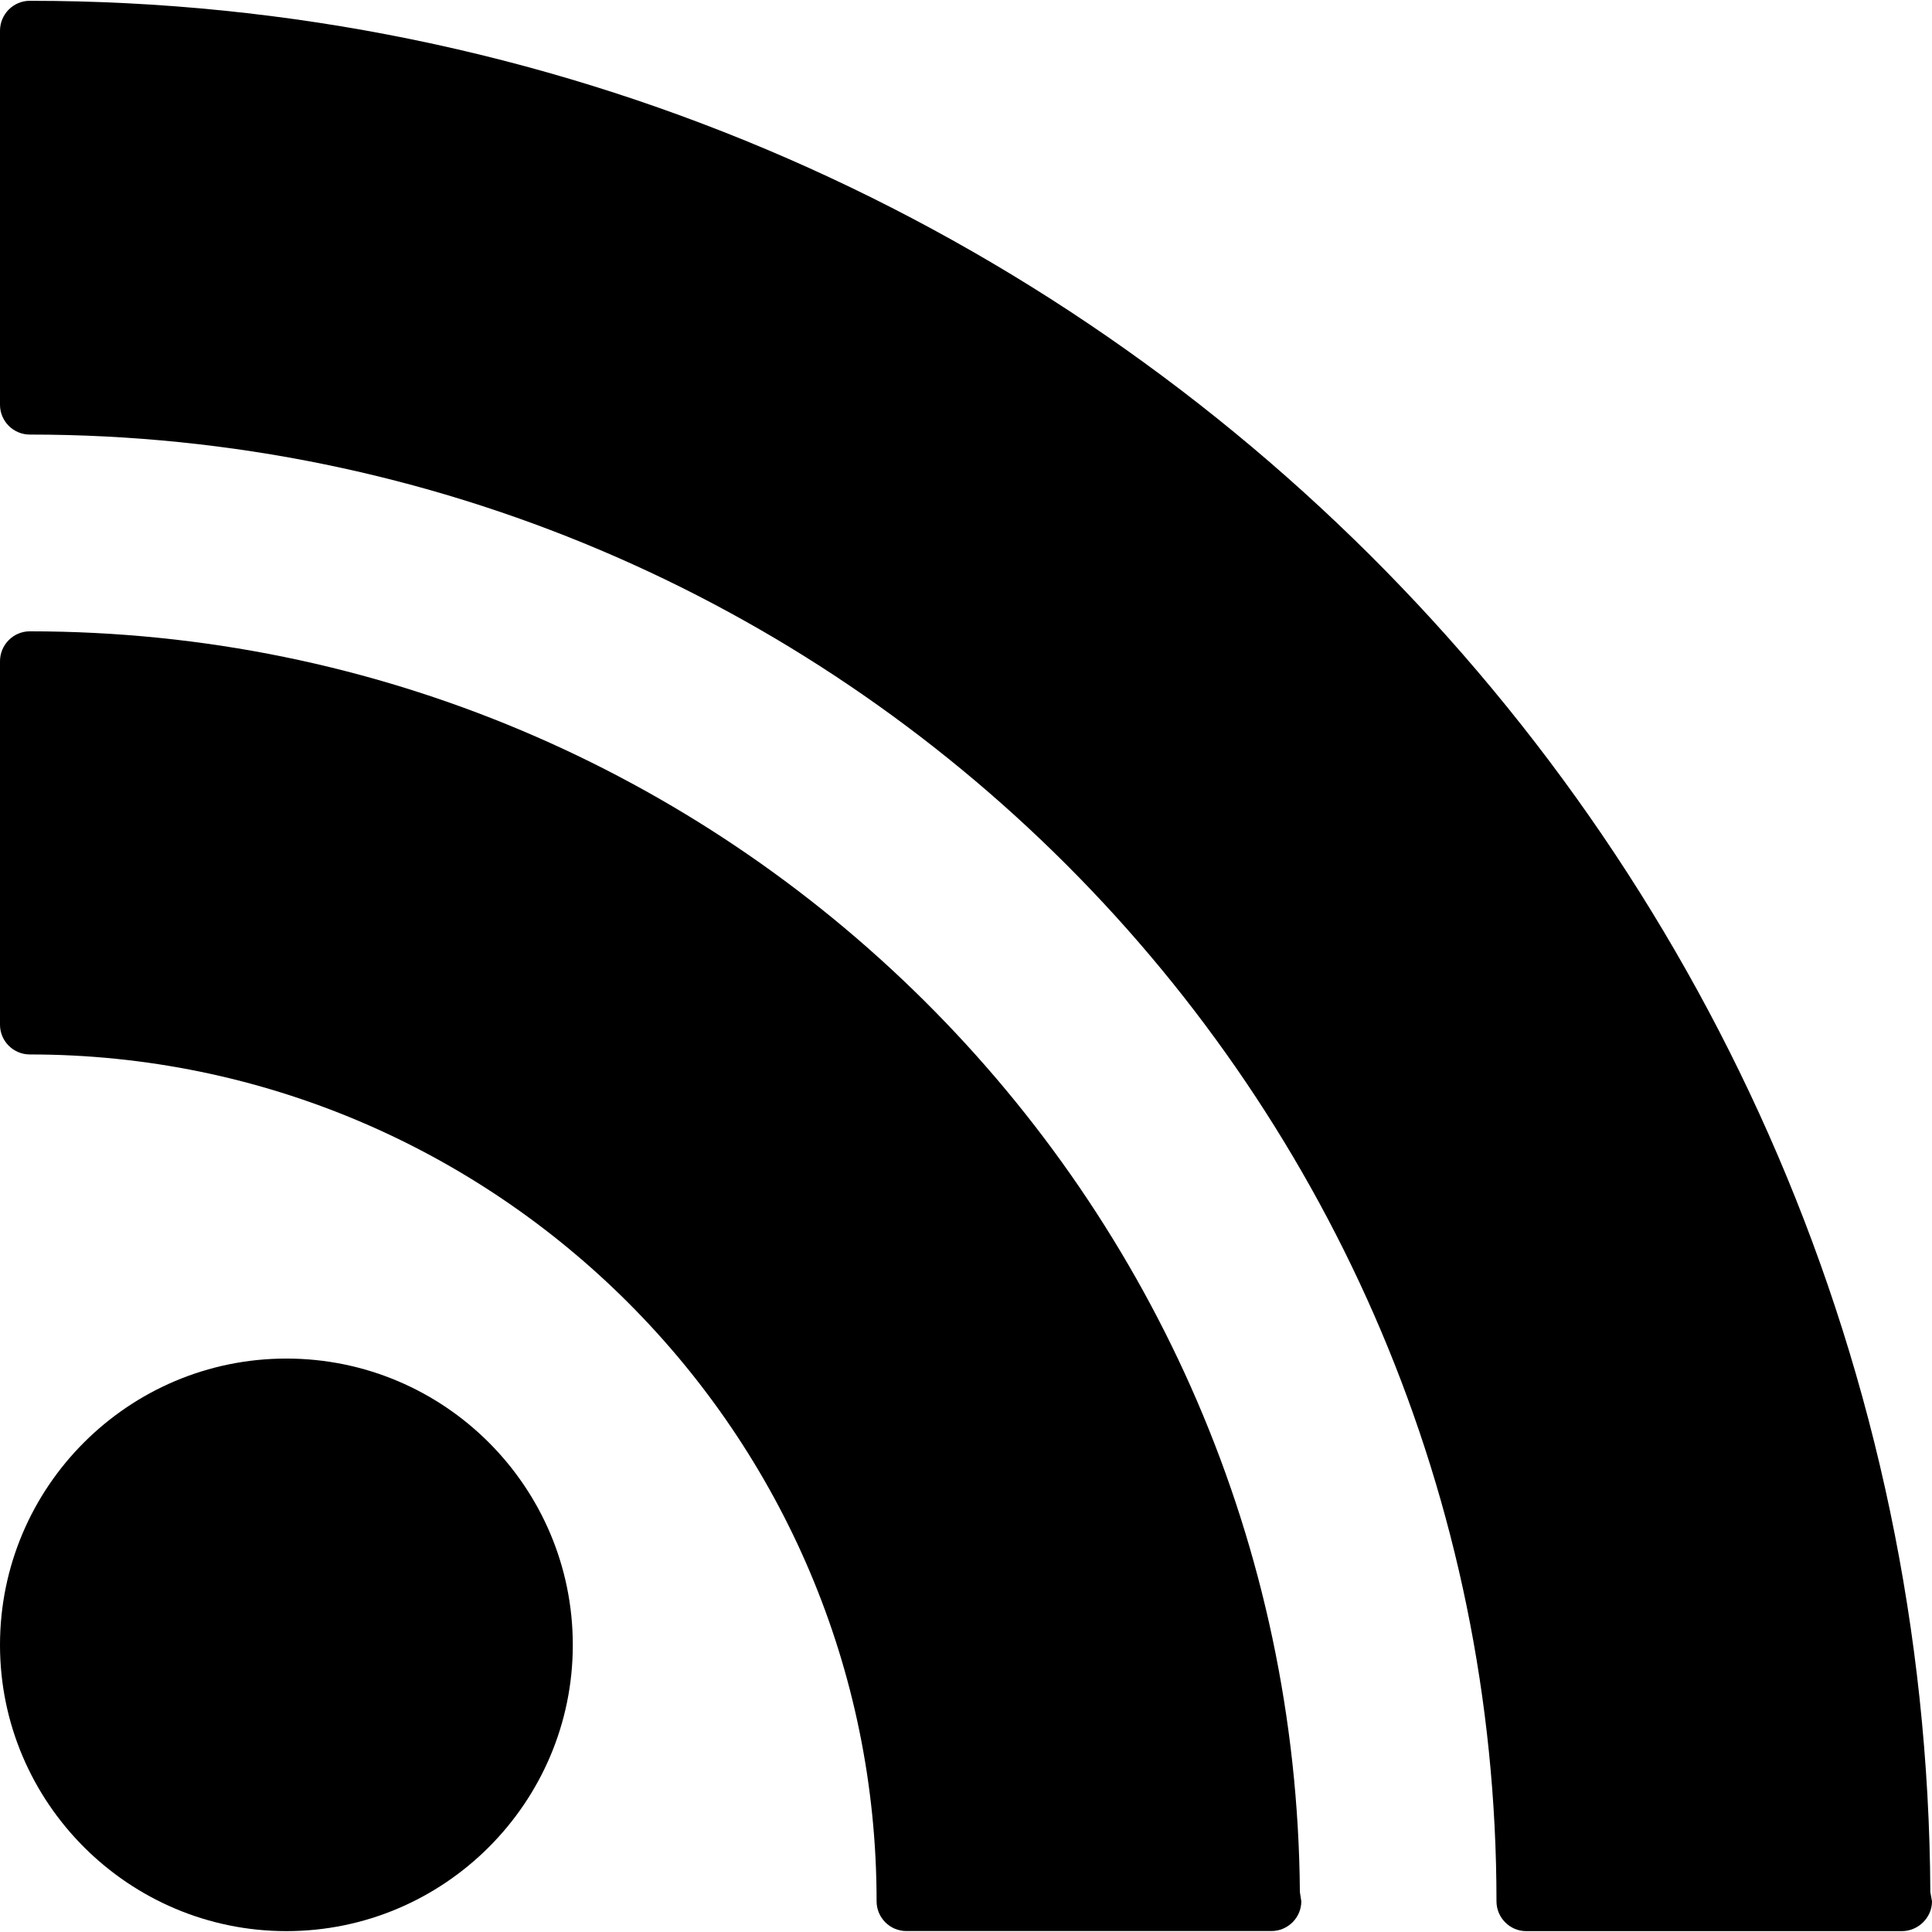
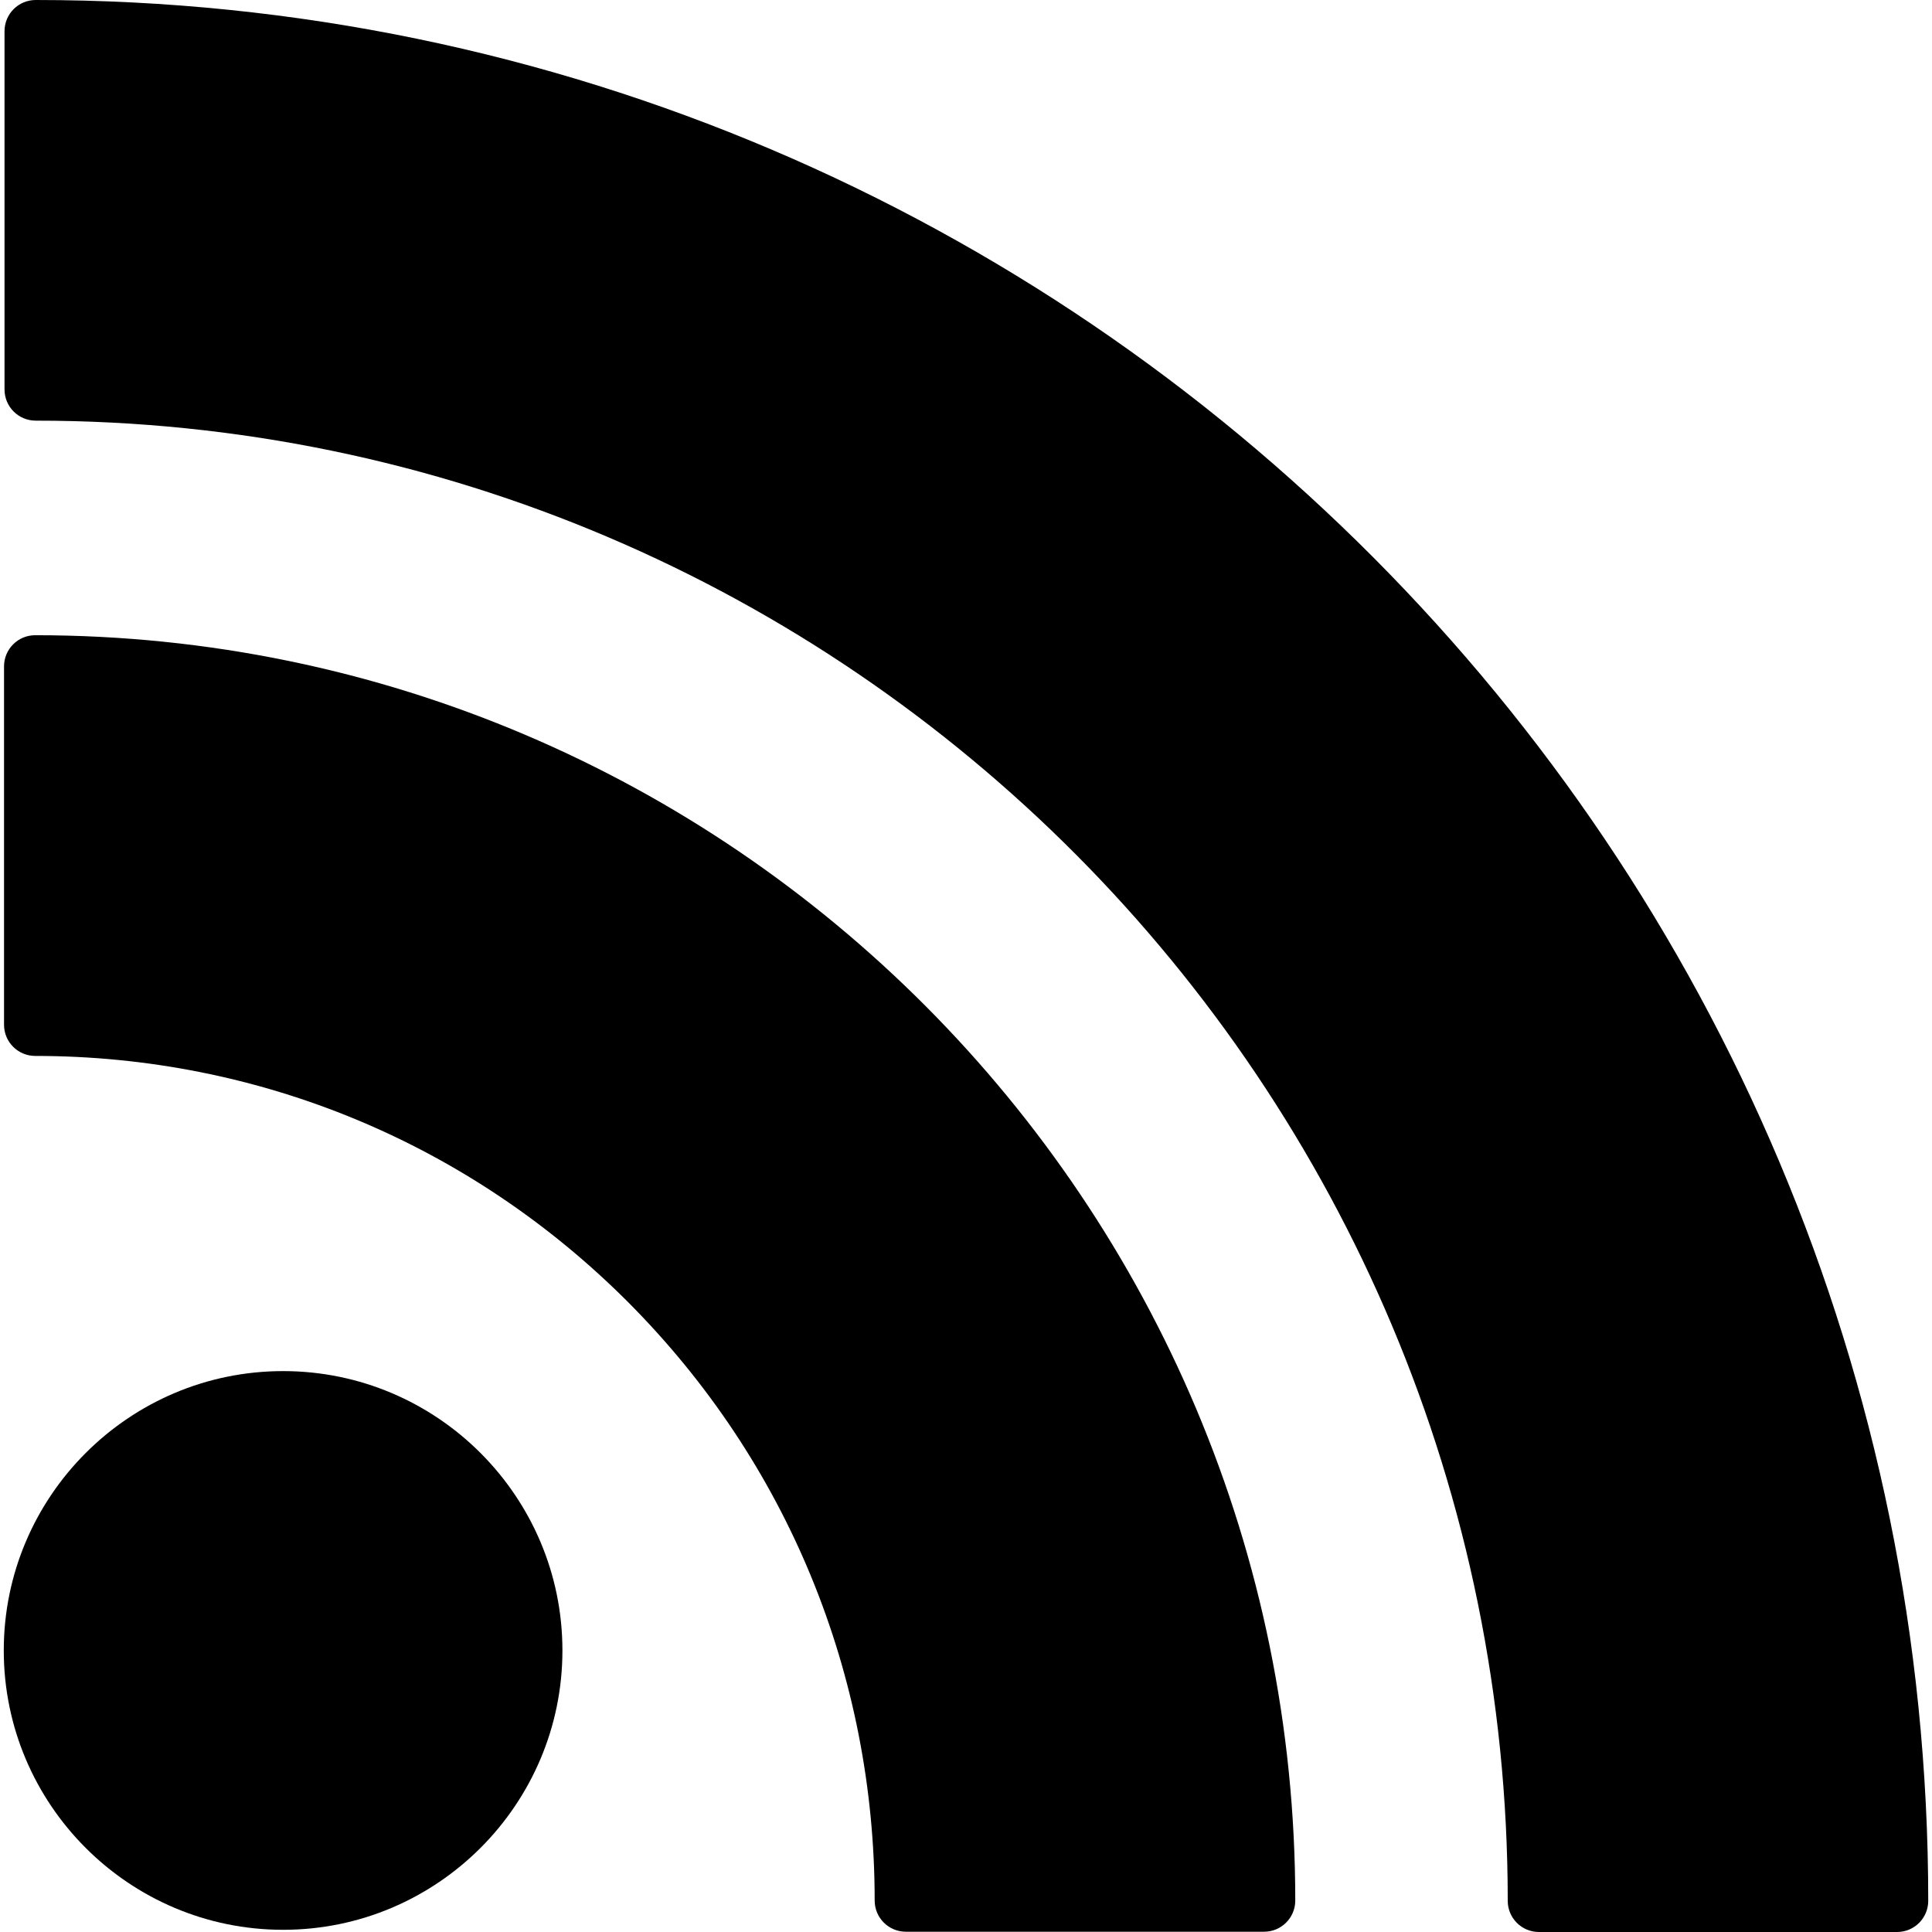
- <svg xmlns="http://www.w3.org/2000/svg" fill="#000000" height="800px" width="800px" version="1.1" id="Capa_1" viewBox="0 0 24.332 24.332" xml:space="preserve">
-   <g>
-     <g id="c40_rss">
-       <path d="M3.607,17.11C1.618,17.11,0,18.726,0,20.717c0,1.984,1.618,3.604,3.607,3.604s3.607-1.619,3.607-3.604                        C7.214,18.726,5.596,17.11,3.607,17.11z" />
-       <path d="M0.375,7.951C0.169,7.951,0,8.12,0,8.328v4.578c0,0.206,0.169,0.374,0.375,0.374c5.879,0,10.665,4.784,10.665,10.665                        c0,0.205,0.166,0.375,0.375,0.375h4.581h0.016c0.209,0,0.377-0.17,0.377-0.375l-0.018-0.117                        C16.305,15.064,9.152,7.951,0.375,7.951z" />
-       <path d="M24.311,23.828C24.246,10.681,13.531,0.01,0.375,0.01C0.169,0.01,0,0.179,0,0.387v4.711c0,0.207,0.169,0.375,0.375,0.375                        c10.186,0,18.472,8.287,18.472,18.473c0,0.205,0.168,0.375,0.373,0.375h4.713h0.02c0.205,0,0.379-0.17,0.379-0.375L24.311,23.828z                        " />
-     </g>
-     <g id="Capa_1_3_">
-                             </g>
+ <svg xmlns="http://www.w3.org/2000/svg" fill="#000000" height="800px" width="800px" version="1.1" id="Layer_1" viewBox="0 0 310 310" xml:space="preserve">
+   <g id="XMLID_788_">
+     <path id="XMLID_789_" d="M90.244,264.828C90.244,240.11,70.139,220,45.427,220c-24.715,0-44.822,20.11-44.822,44.828   c0,24.714,20.107,44.82,44.822,44.82C70.139,309.648,90.244,289.542,90.244,264.828z" />
+     <path id="XMLID_790_" d="M5.648,169.43c35.961,0,69.782,14.066,95.231,39.605c25.45,25.583,39.467,59.648,39.467,95.92   c0,2.762,2.238,5,5,5h57.486c2.762,0,5-2.238,5-5c0-111.952-90.699-203.031-202.185-203.031c-2.762,0-5,2.238-5,5v57.505   C0.648,167.191,2.887,169.43,5.648,169.43z" />
+     <path id="XMLID_791_" d="M5.726,0c-2.762,0-5,2.238-5,5v57.495c0,2.762,2.238,5,5,5c130.24,0,236.199,106.544,236.199,237.505   c0,2.762,2.238,5,5,5h57.471c2.762,0,5-2.238,5-5C309.396,136.822,173.17,0,5.726,0z" />
  </g>
</svg>
